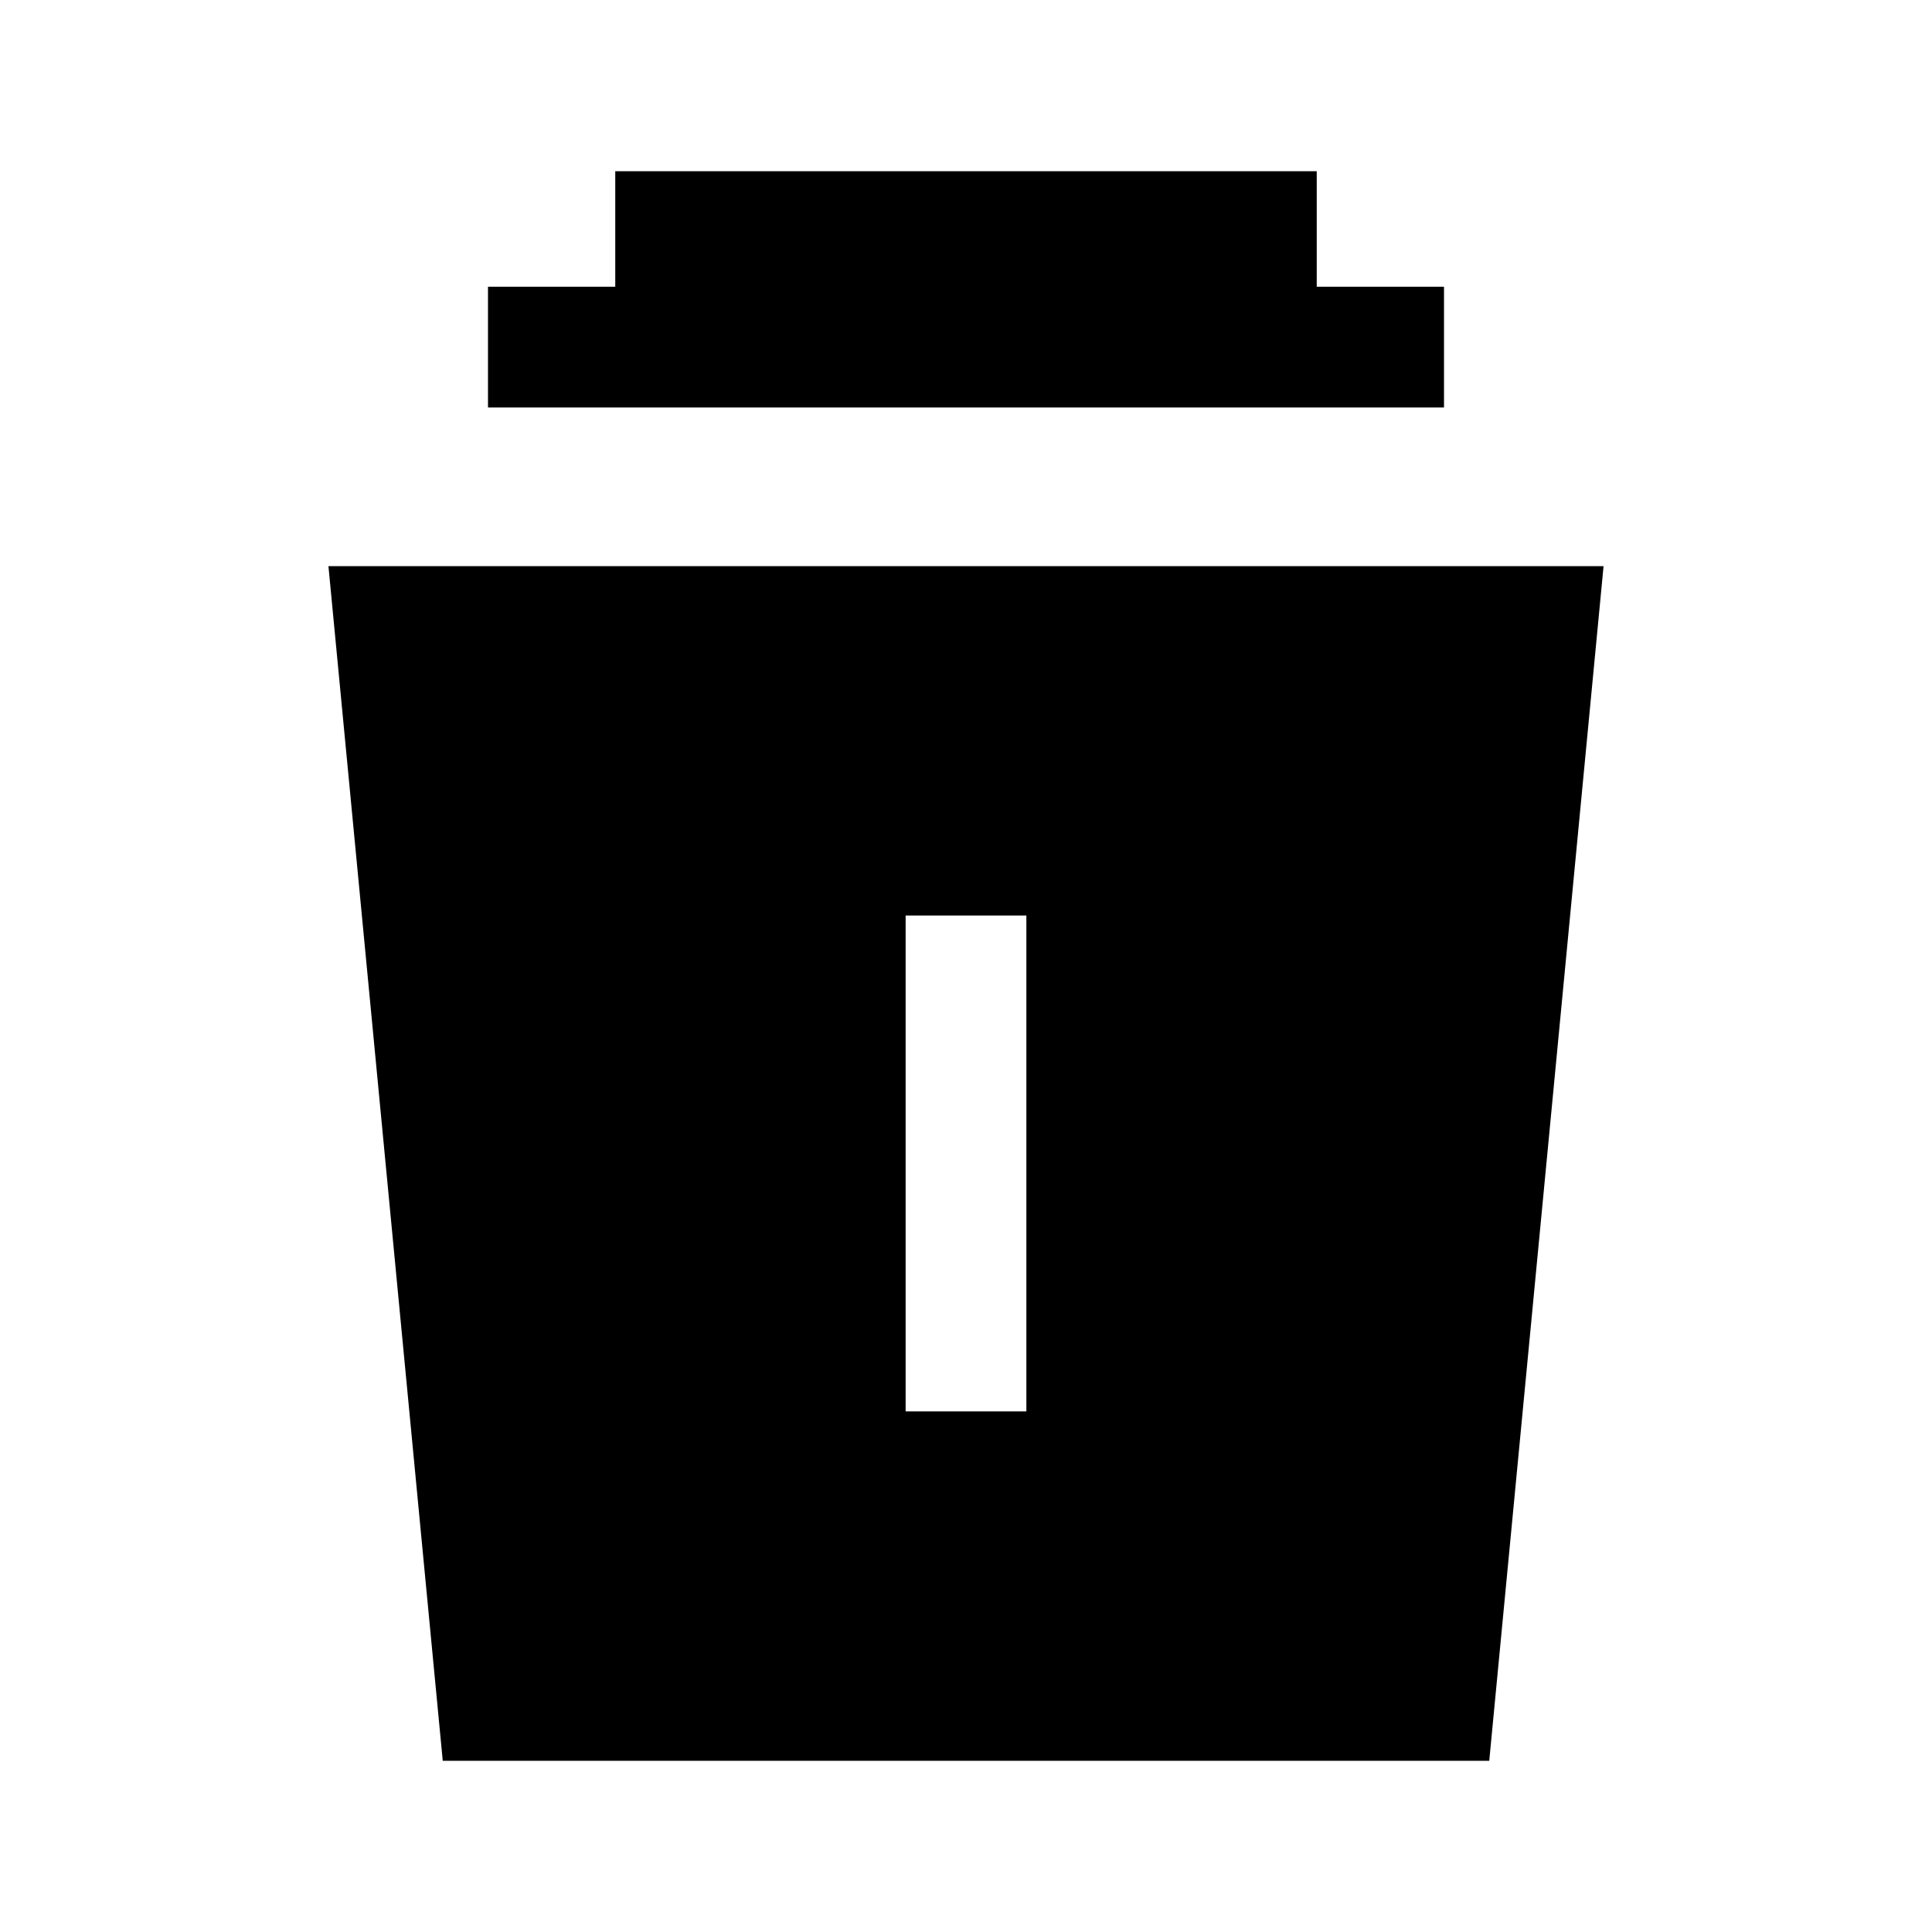
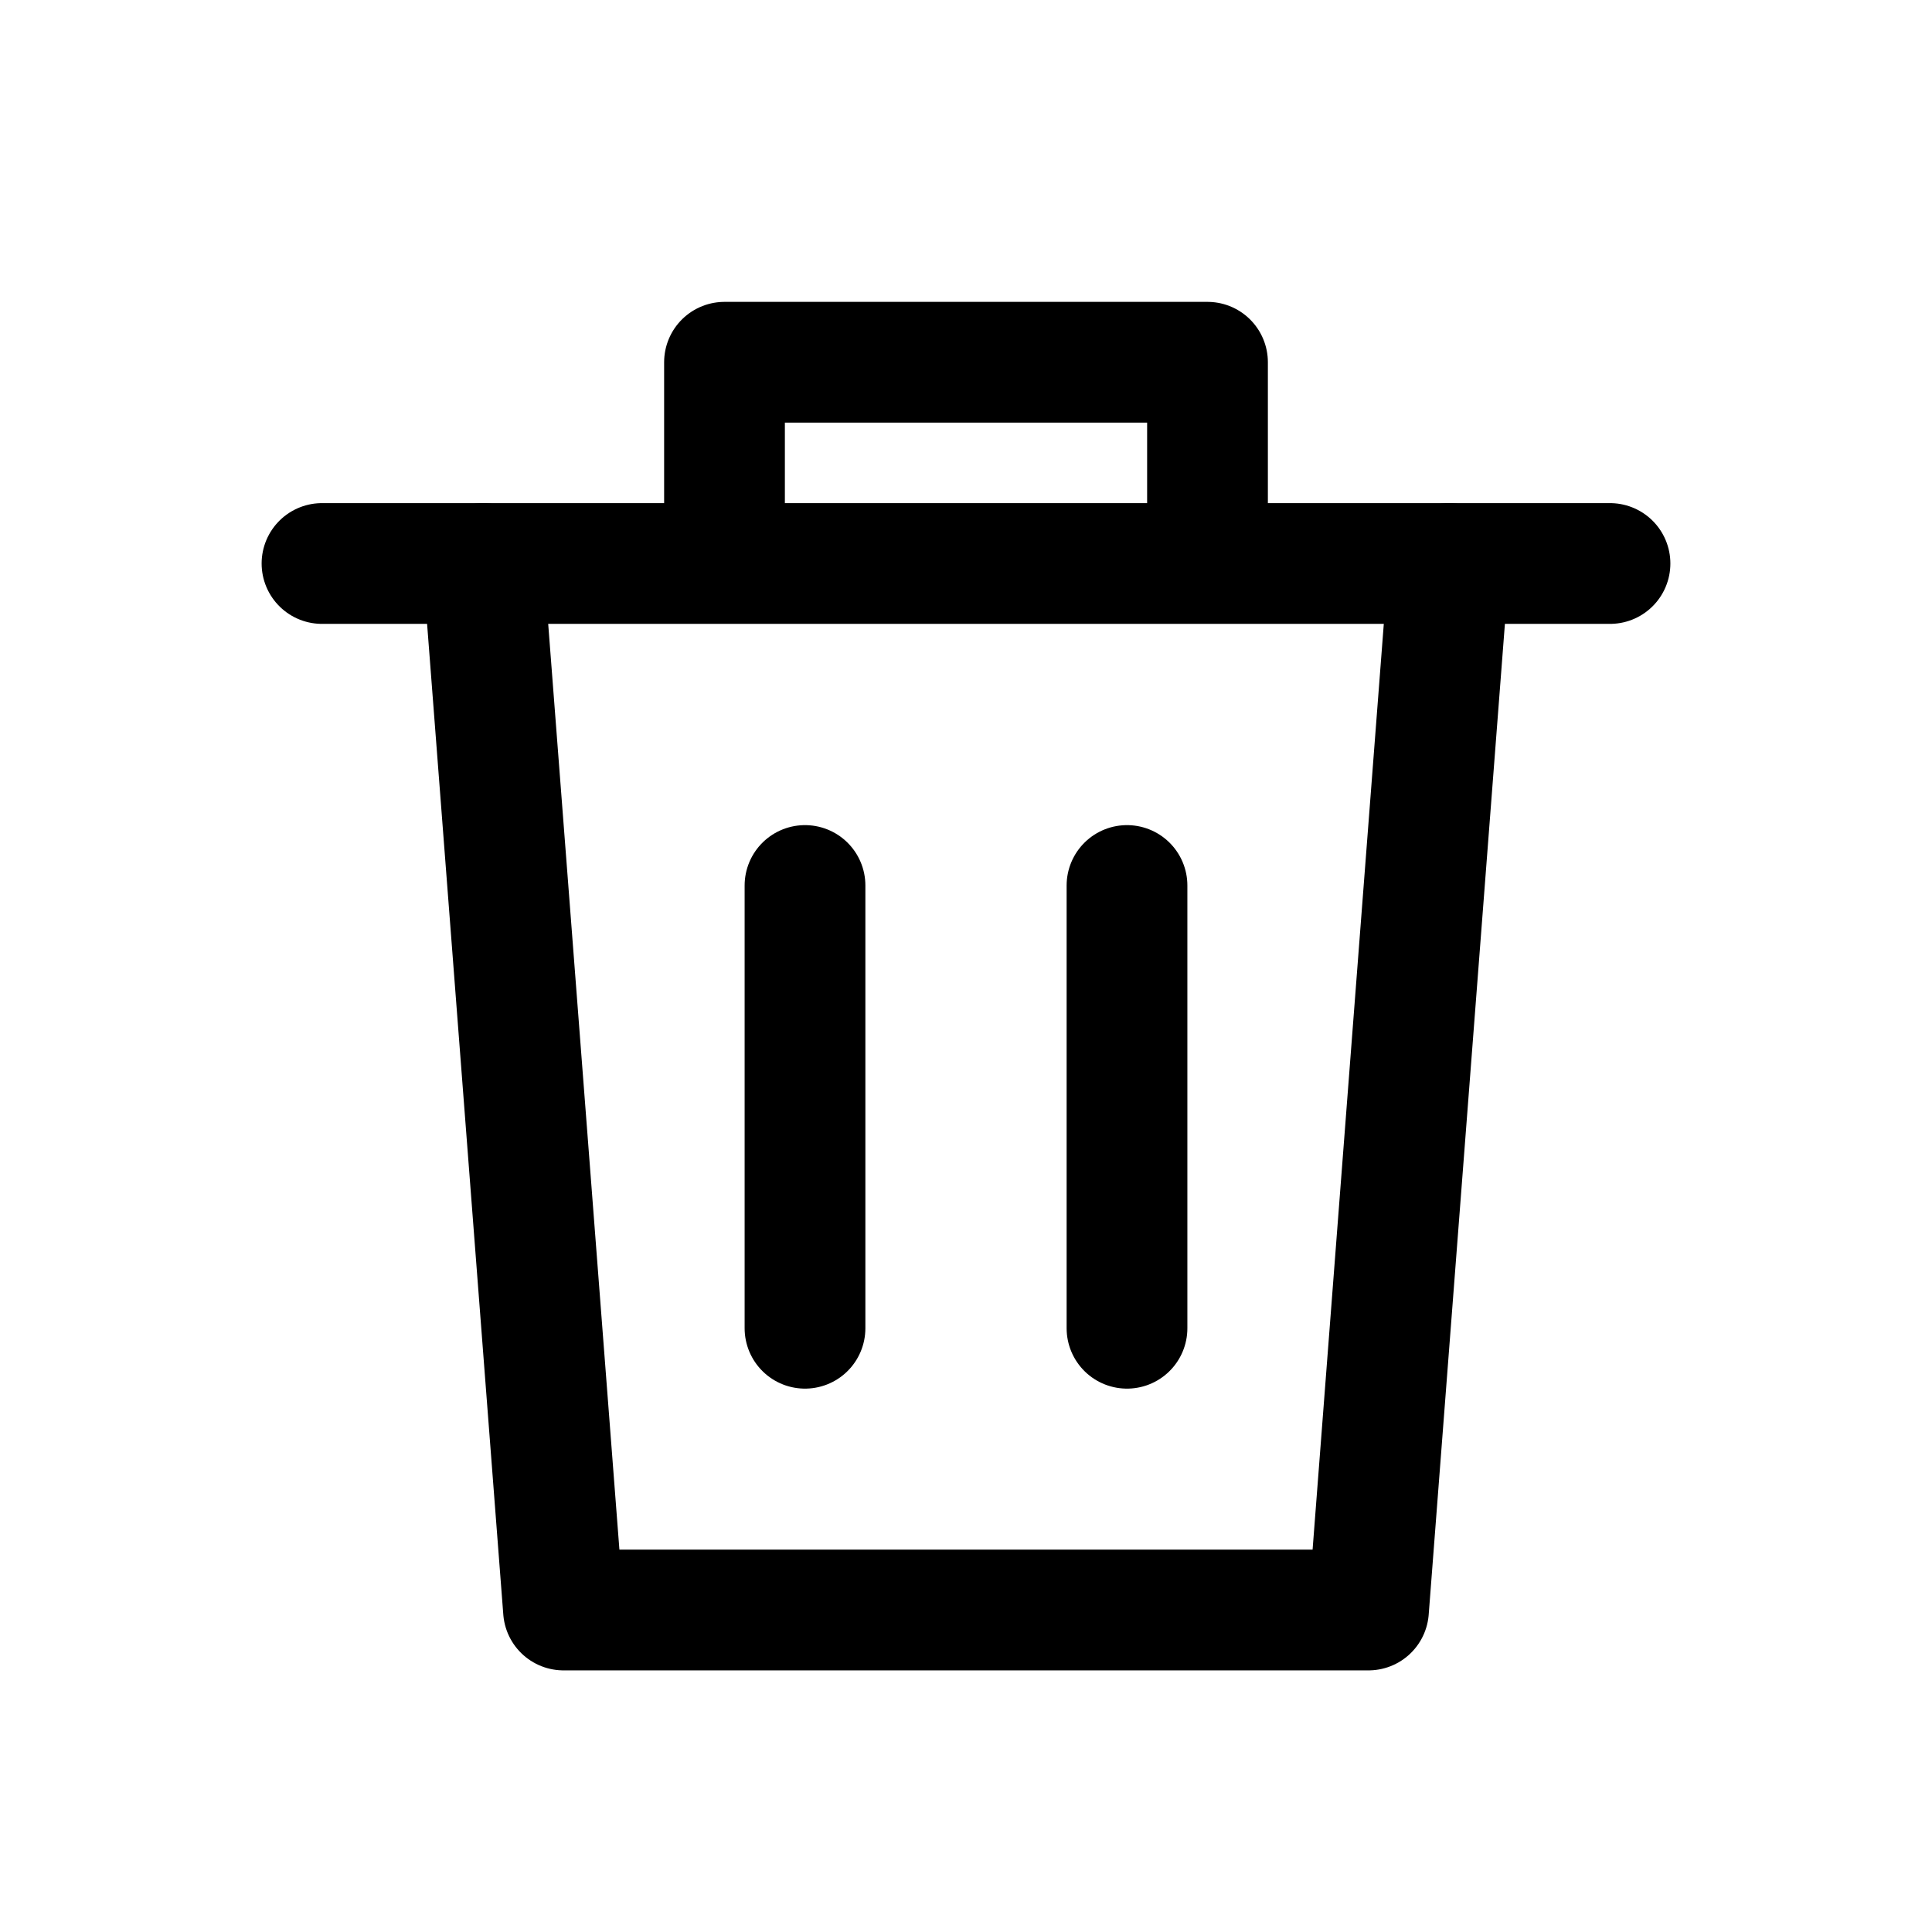
- <svg xmlns="http://www.w3.org/2000/svg" width="24" height="24" viewBox="0 0 24 24" fill="none">
-   <path fill-rule="evenodd" clip-rule="evenodd" d="M11.25 17.533H12.75V11.373H11.25V17.533ZM4.08 7.033L5.5 21.873H18.5L19.92 7.033H4.08Z" fill="currentColor" />
-   <path fill-rule="evenodd" clip-rule="evenodd" d="M17.938 3.562H16.357V2.127H7.643V3.562H6.062V5.062H17.938V3.562Z" fill="currentColor" />
+ <svg xmlns="http://www.w3.org/2000/svg" width="24" height="24" viewBox="0 0 24 24" fill="none" stroke="currentColor" stroke-width="1.5" stroke-linecap="round" stroke-linejoin="round">
+   <path d="M4 7h16M9 7V4.5h6V7" />
+   <path d="m6 7 1 13h10l1-13" />
+   <path d="M10 11v5.5M14 11v5.5" />
</svg>
